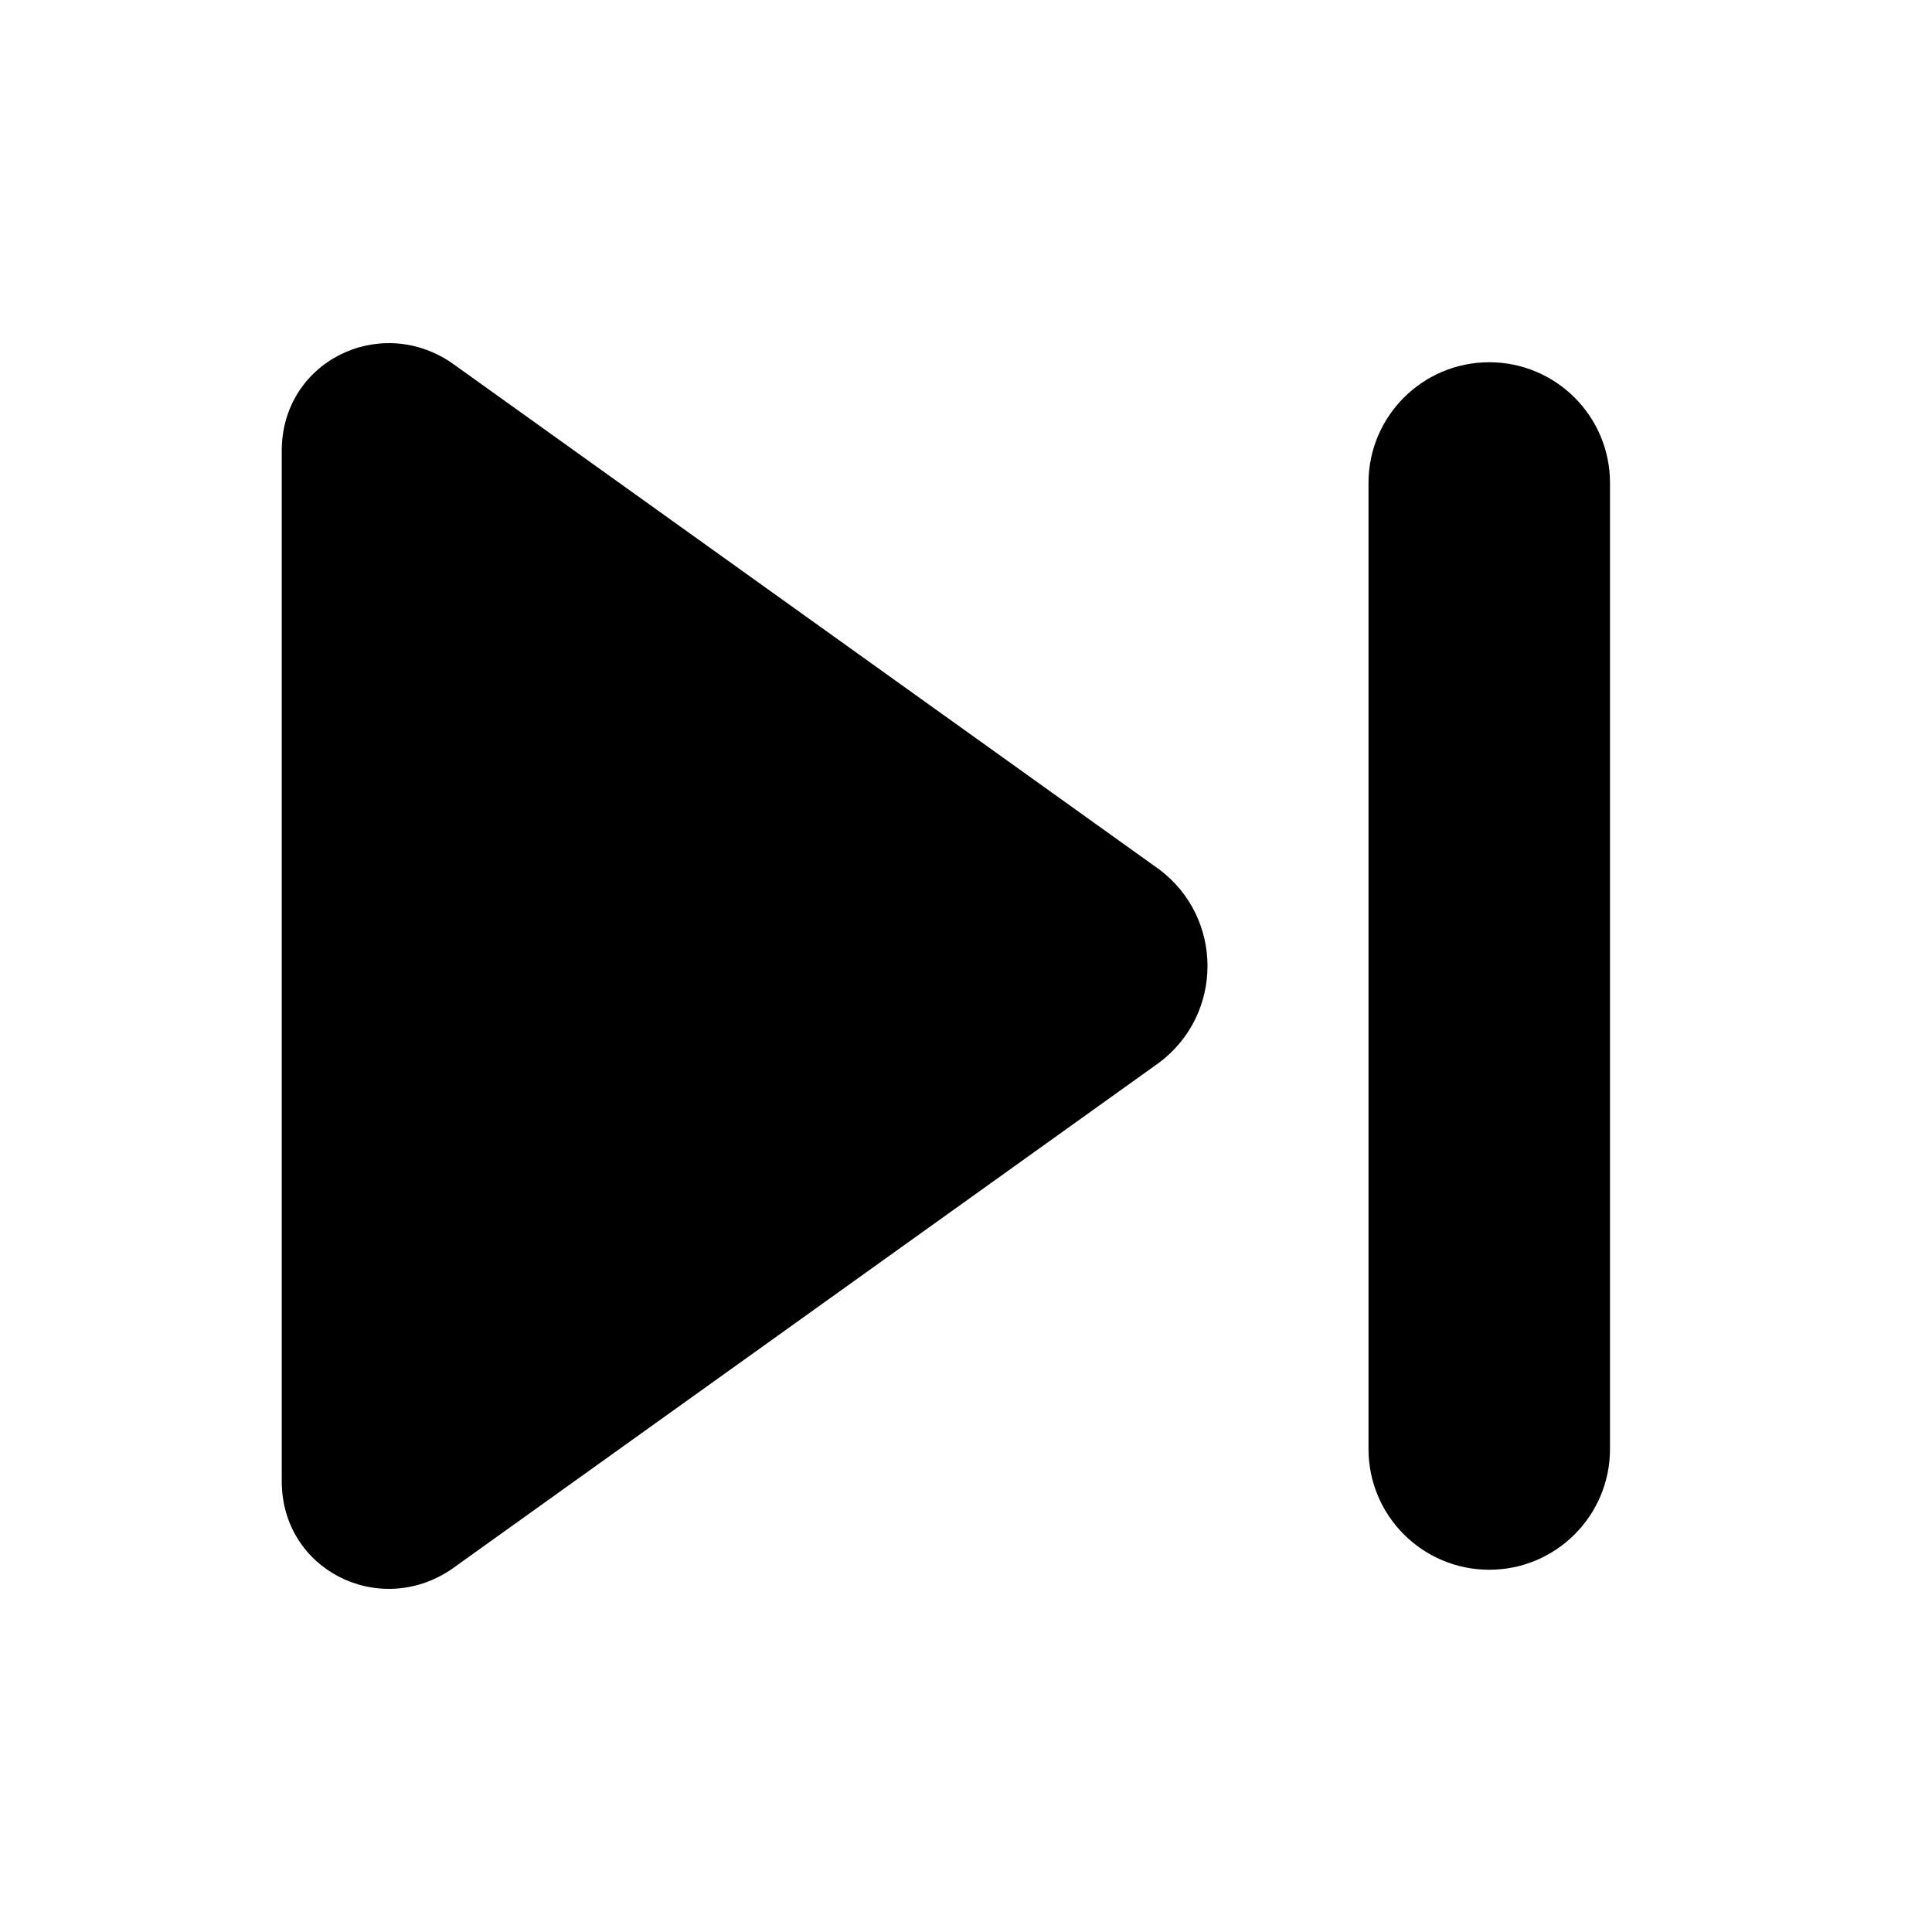
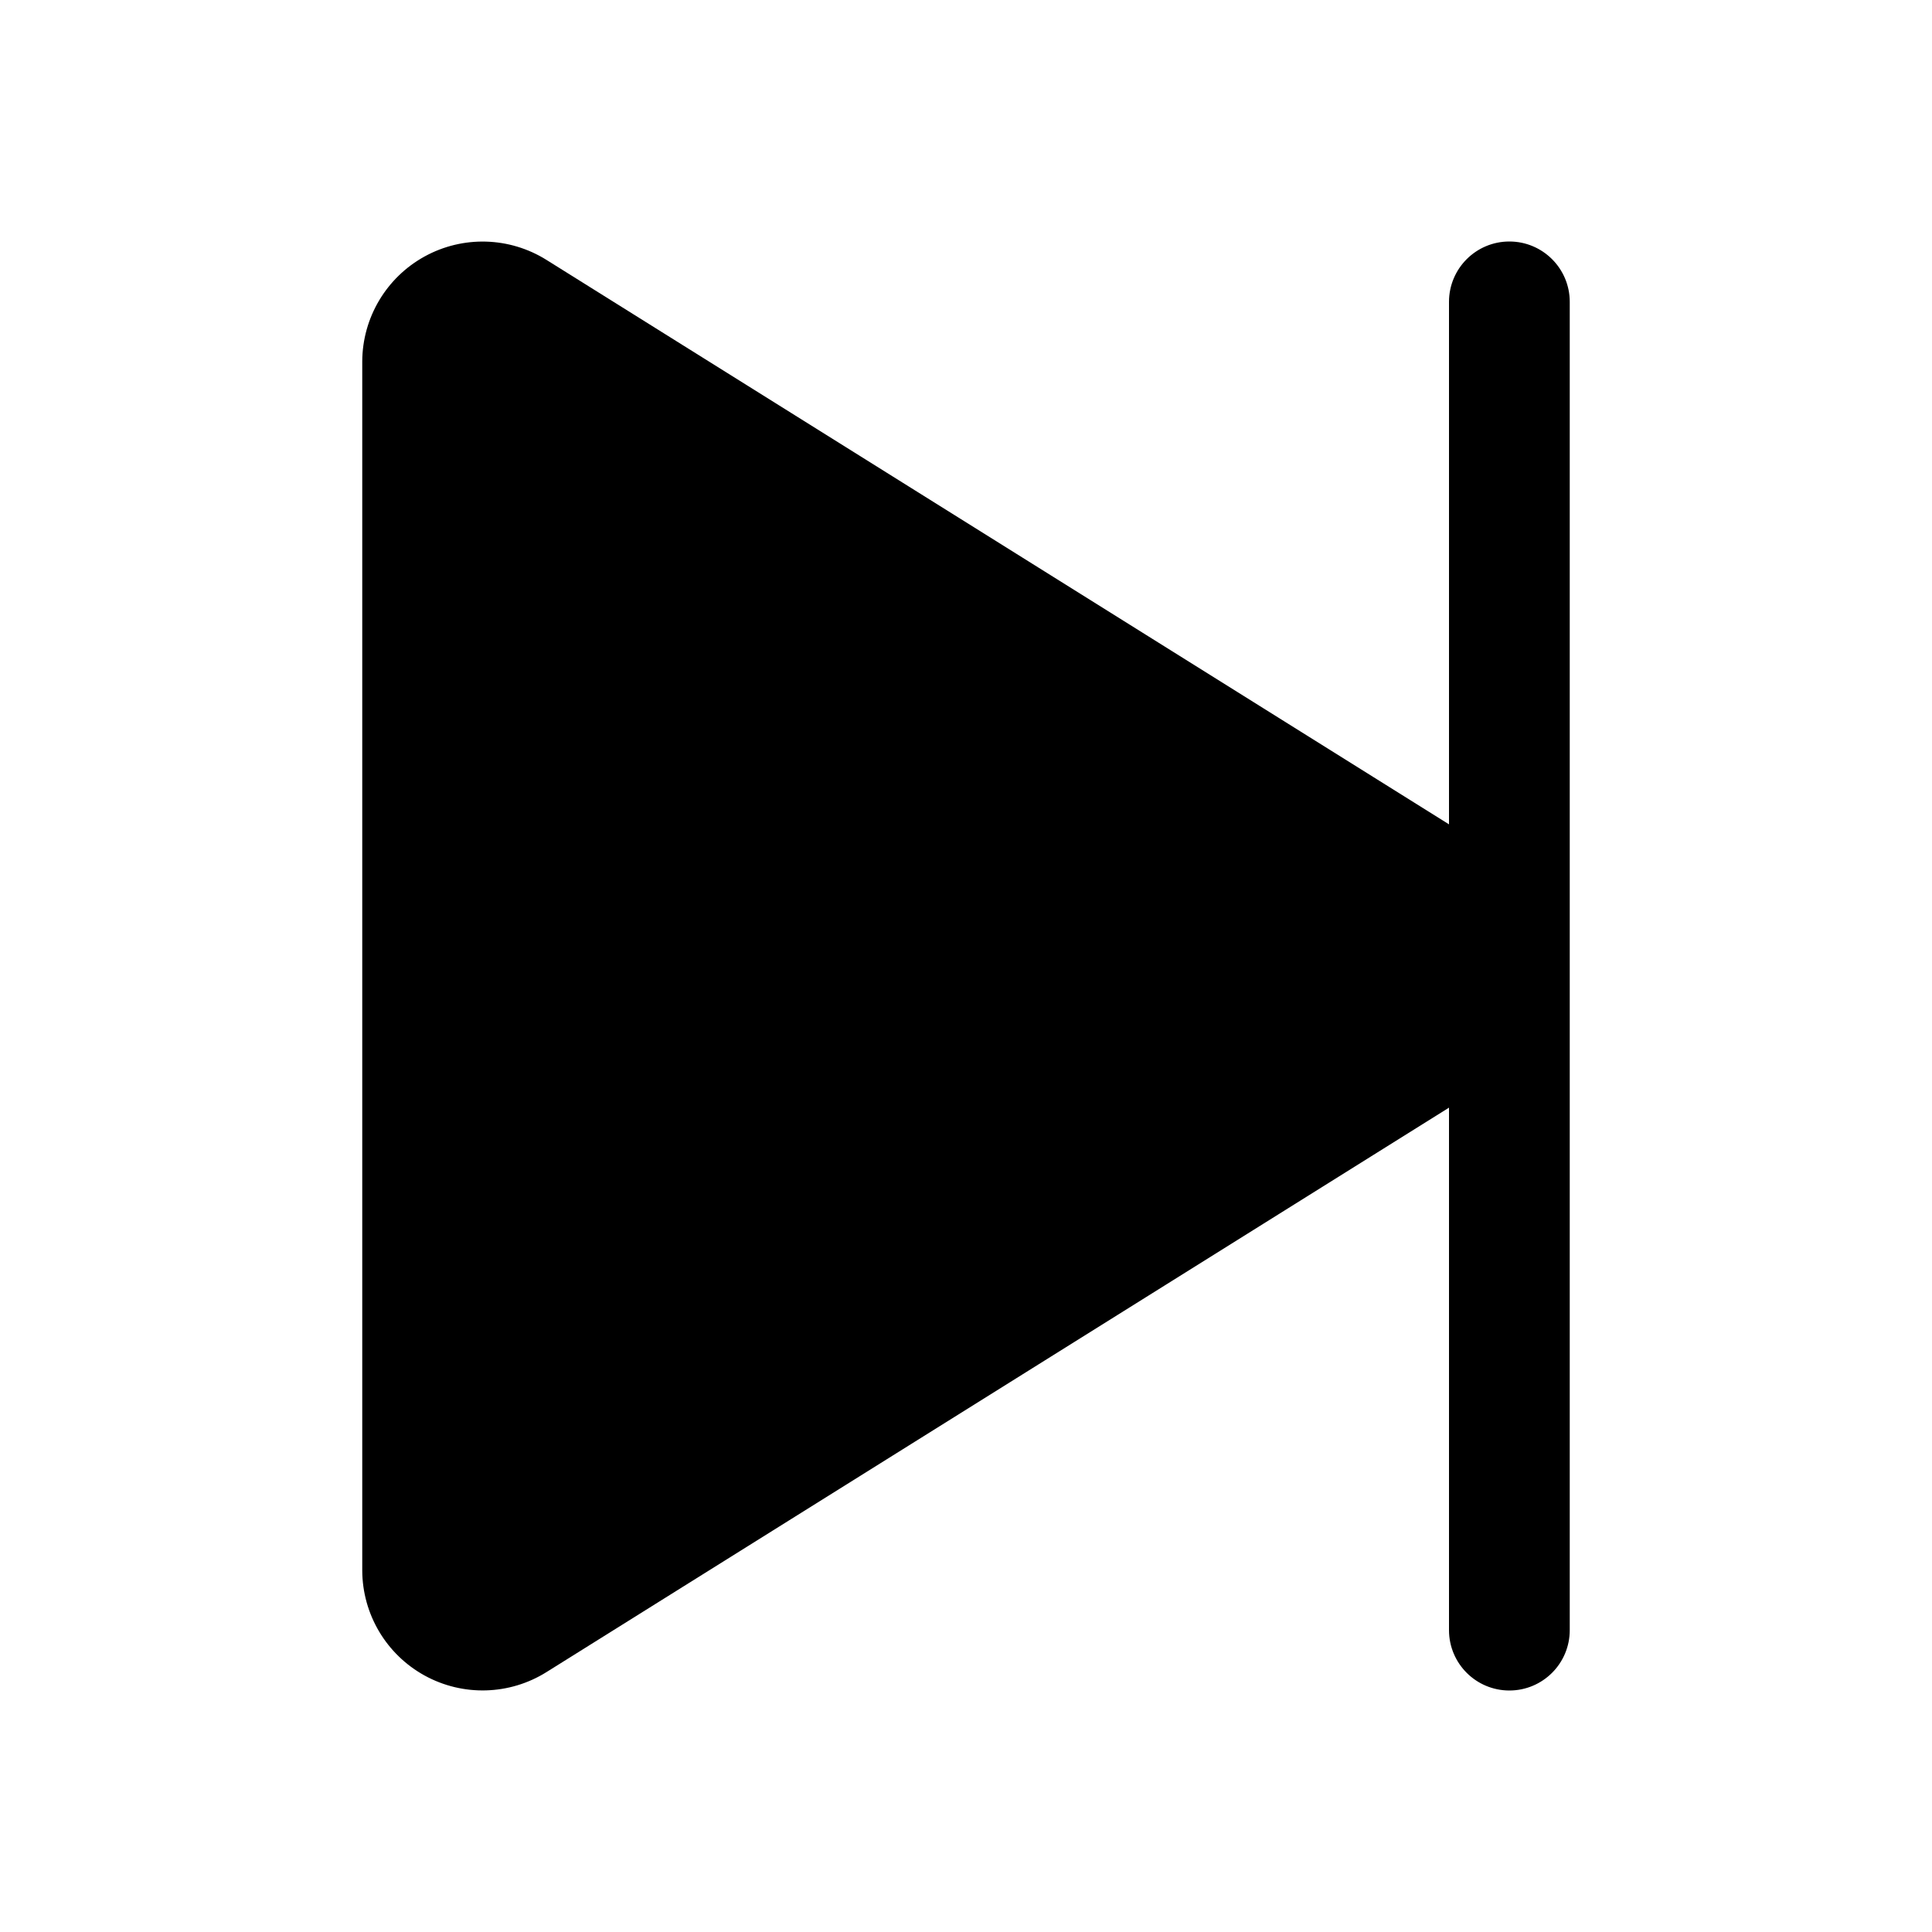
- <svg xmlns="http://www.w3.org/2000/svg" viewBox="0 0 24 24" fill="currentColor">
-   <path d="M3.5 5.6 C3.5 4.5 4.7 3.9 5.6 4.5 L14.4 10.8 C15.2 11.4 15.2 12.6 14.4 13.2 L5.6 19.5 C4.7 20.1 3.5 19.5 3.5 18.4 Z" />
-   <rect x="17" y="4.5" width="3" height="15" rx="1.5" />
+ <svg xmlns="http://www.w3.org/2000/svg" viewBox="0 0 256 256" fill="currentColor">
+   <path d="M 208 40 V 216 a 8 8 0 0 1 -16 0 V 146.77 L 72.43 221.55 A 15.95 15.95 0 0 1 48 208.12 V 47.88 A 15.95 15.95 0 0 1 72.43 34.45 L 192 109.23 V 40 a 8 8 0 0 1 16 0 Z" />
</svg>
